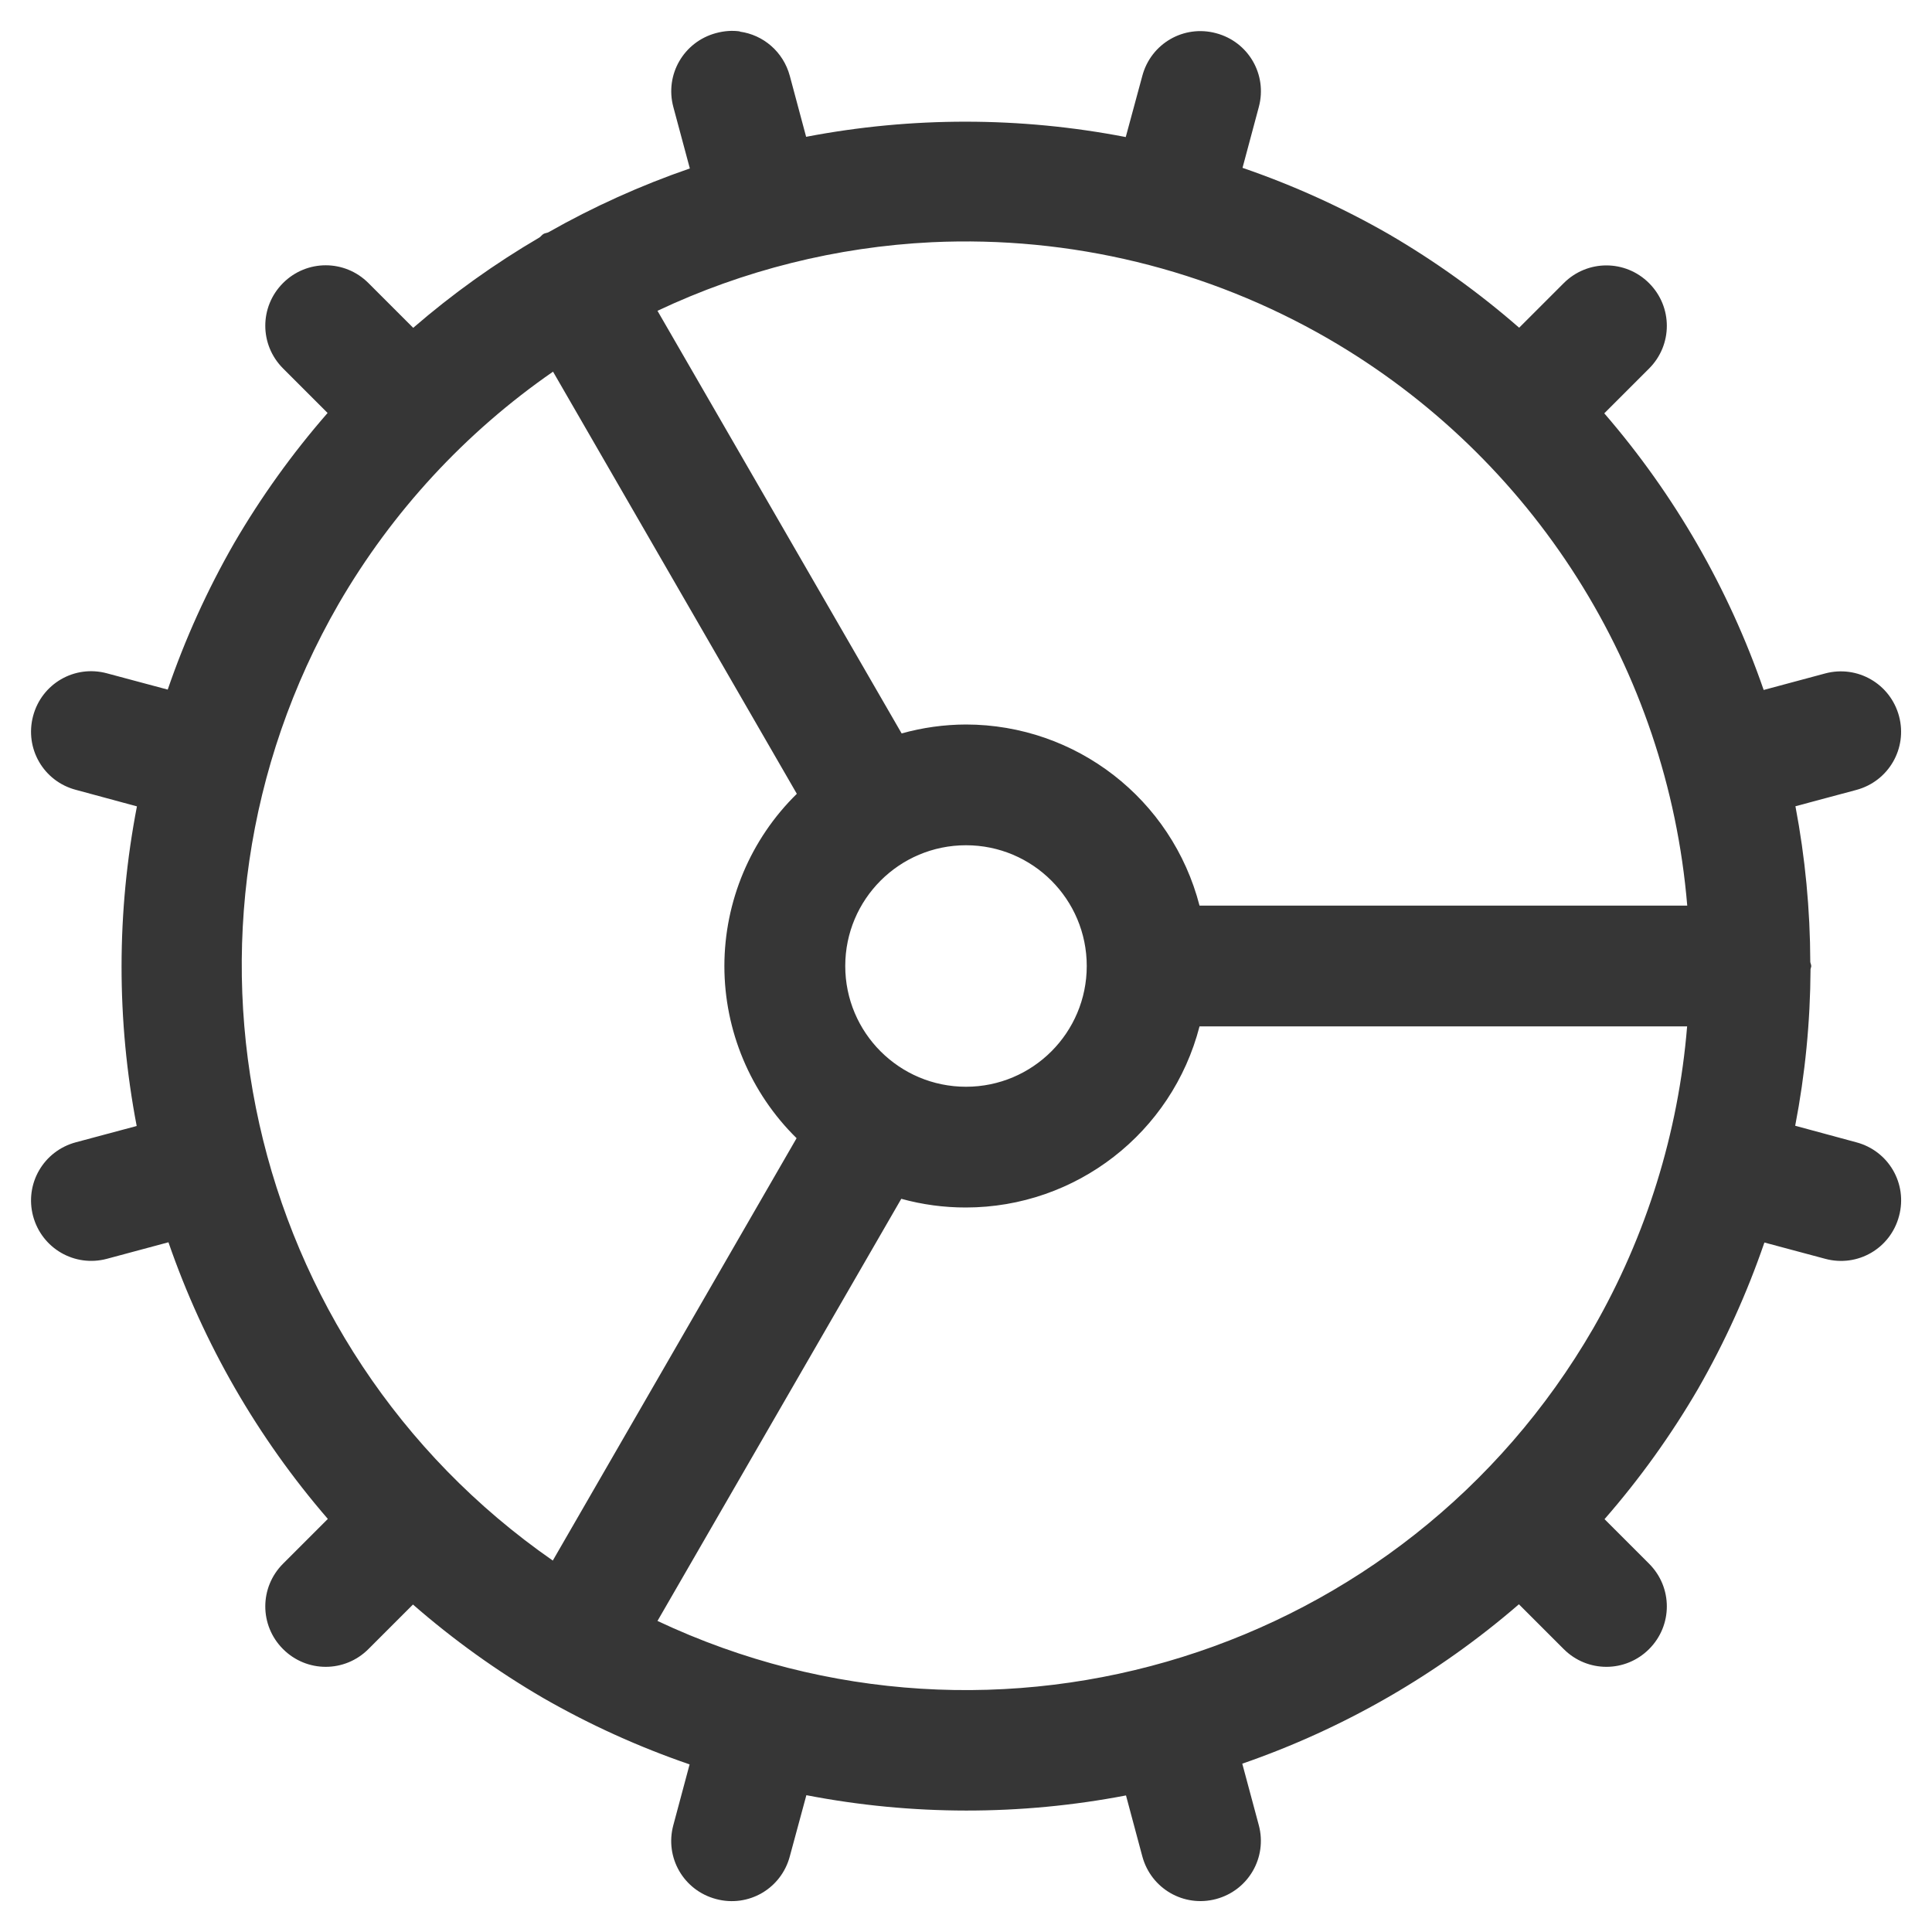
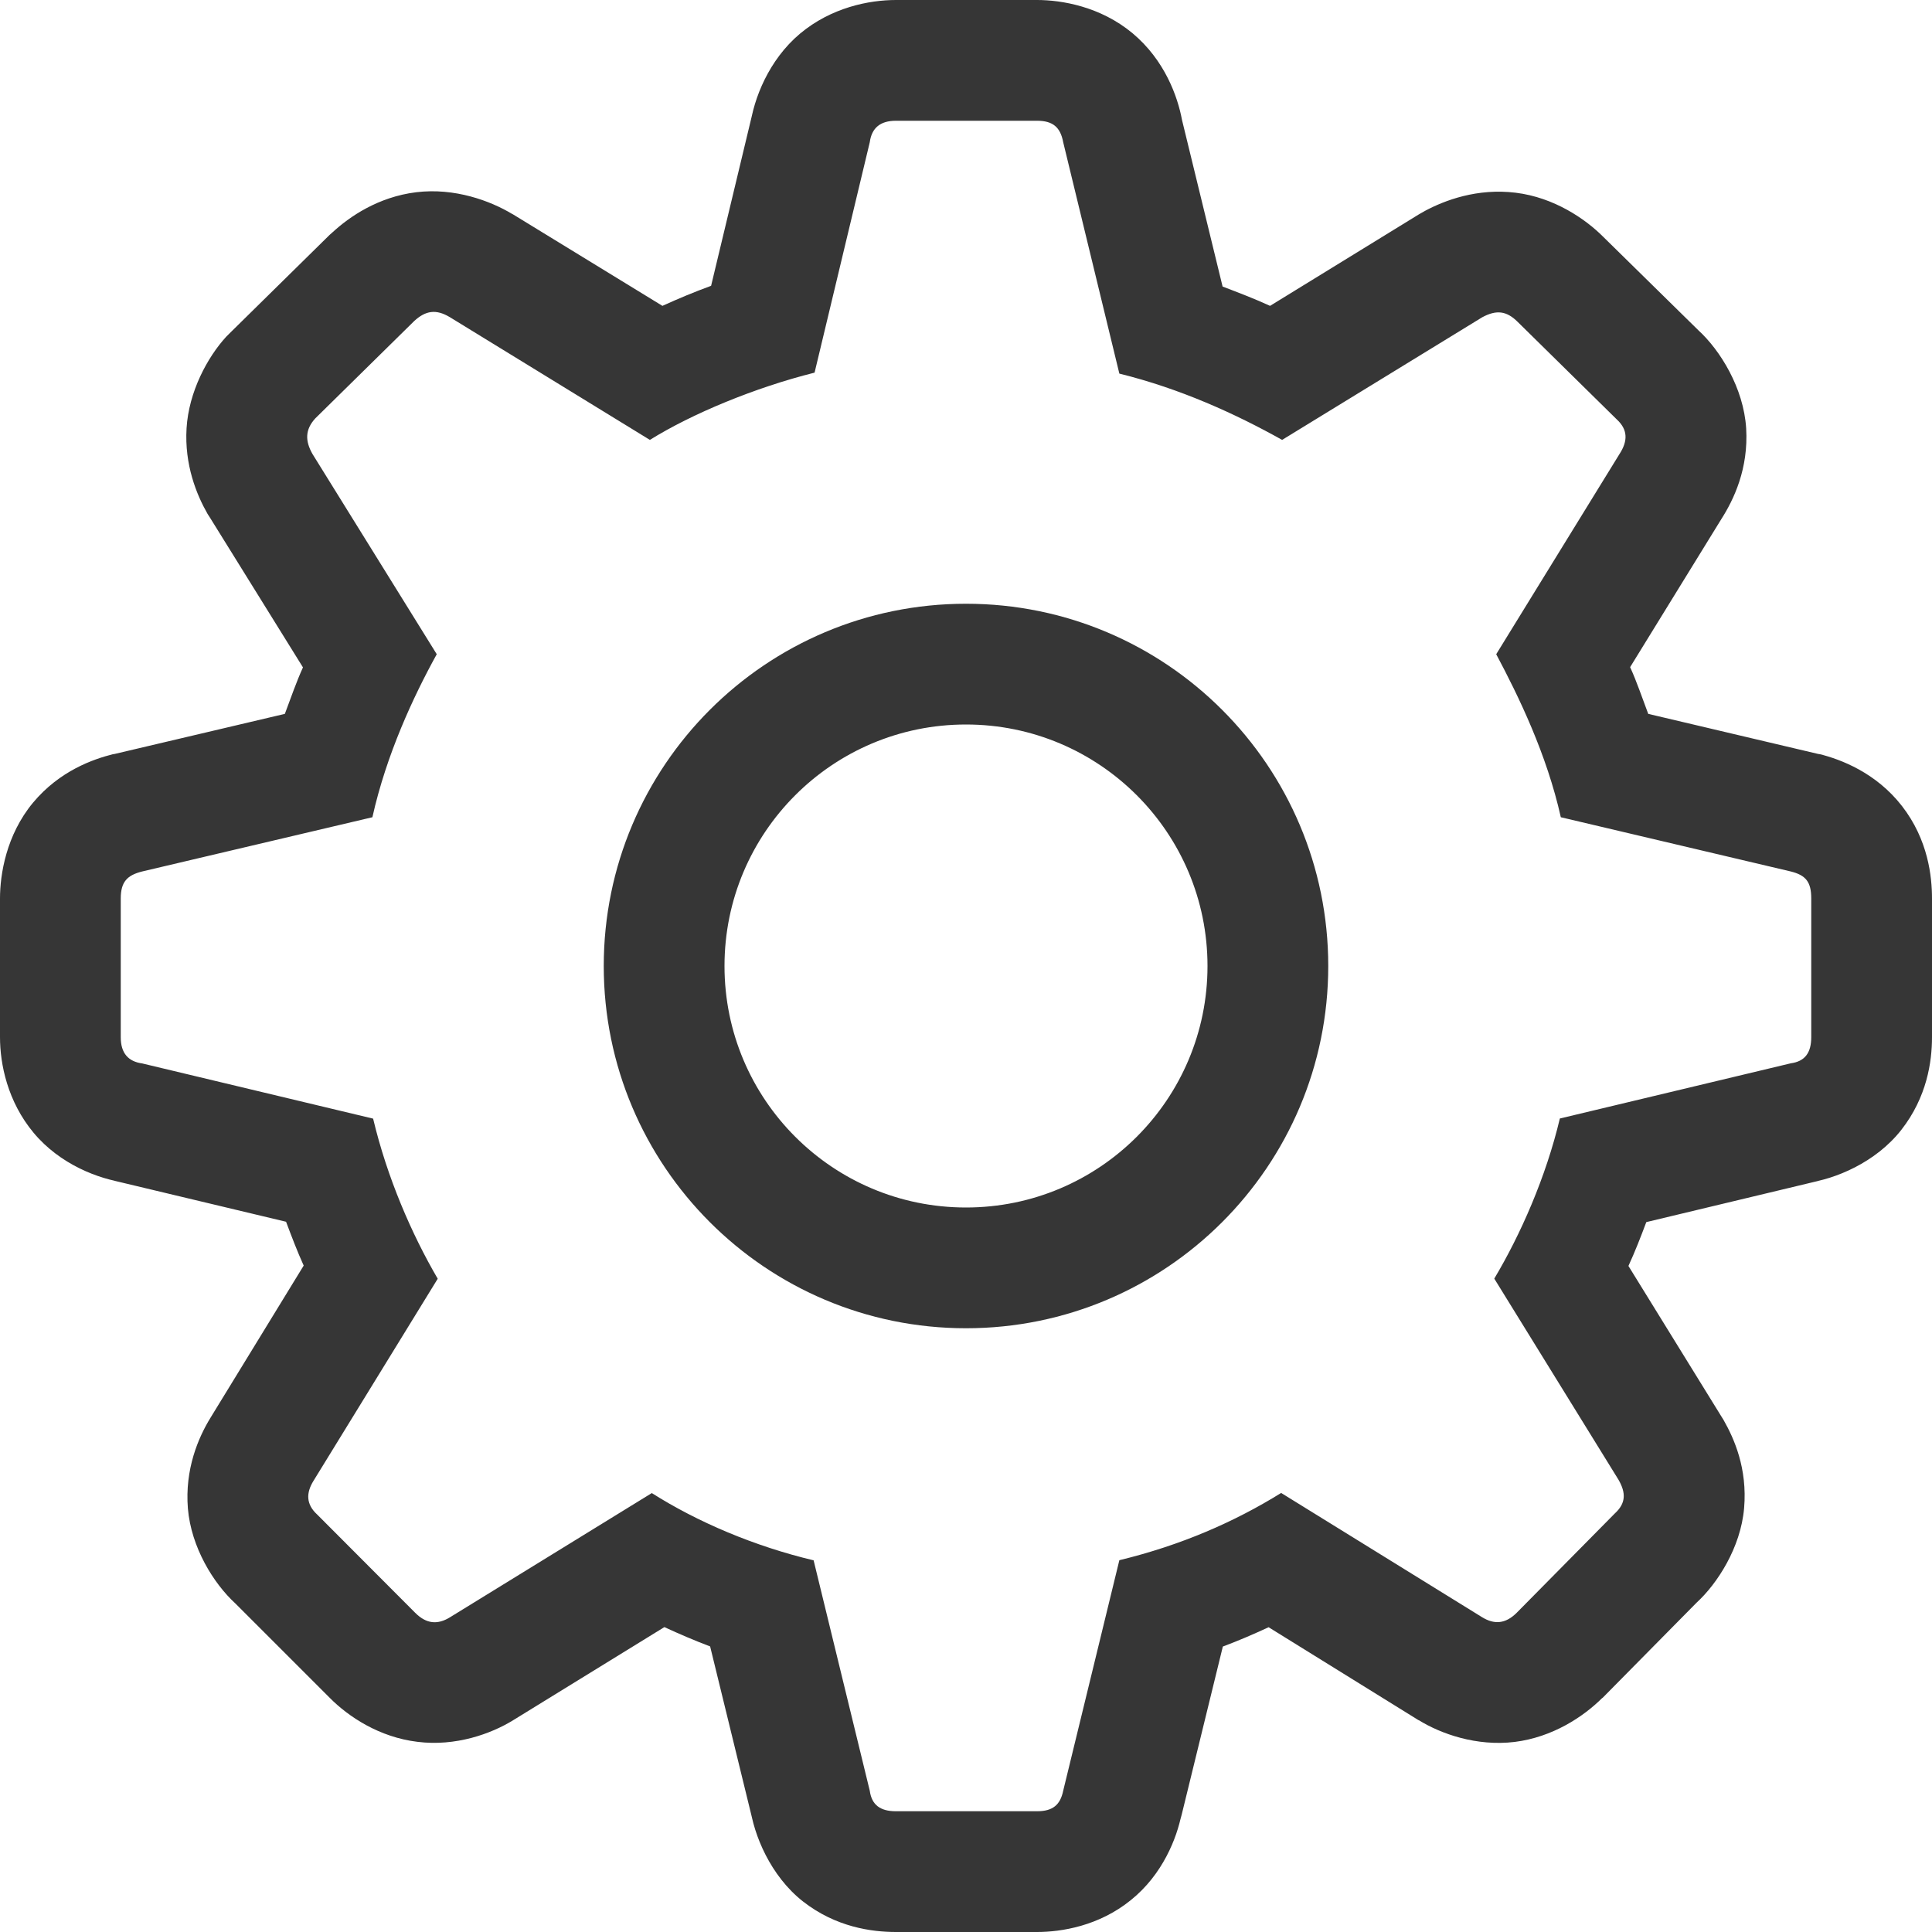
- <svg xmlns="http://www.w3.org/2000/svg" width="16" height="16" version="1.1">
-   <defs>
+ <svg xmlns="http://www.w3.org/2000/svg" width="16" height="16" version="1.1" id="svg1">
+   <defs id="defs1">
    <style id="current-color-scheme" type="text/css">.ColorScheme-Text { color:#363636; }</style>
  </defs>
-   <path class="ColorScheme-Text" d="m6.127 0.26c-0.064-0.009-0.13-0.004-0.197 0.014-0.268 0.072-0.425 0.344-0.354 0.611l0.137 0.51a7 7 0 0 0-1.172 0.529c-0.013 0.006-0.028 0.006-0.041 0.014-0.013 0.008-0.021 0.021-0.033 0.029a7 7 0 0 0-1.045 0.748l-0.371-0.371c-0.196-0.196-0.511-0.196-0.707 0s-0.196 0.511 0 0.707l0.369 0.369a7 7 0 0 0-0.775 1.08 7 7 0 0 0-0.549 1.211l-0.504-0.135c-0.268-0.072-0.54 0.086-0.611 0.354s0.086 0.54 0.354 0.611l0.506 0.137a7 7 0 0 0-0.002 2.647l-0.504 0.135c-0.268 0.072-0.425 0.344-0.354 0.611 0.072 0.268 0.344 0.425 0.611 0.354l0.51-0.137a7 7 0 0 0 1.32 2.291l-0.371 0.371c-0.196 0.196-0.196 0.511 0 0.707s0.511 0.196 0.707 0l0.369-0.369a7 7 0 0 0 1.08 0.775 7 7 0 0 0 1.211 0.549l-0.135 0.504c-0.072 0.268 0.086 0.54 0.354 0.611 0.268 0.072 0.54-0.086 0.611-0.354l0.137-0.506a7 7 0 0 0 2.647 0.002l0.135 0.504c0.072 0.268 0.344 0.425 0.611 0.354 0.268-0.072 0.425-0.344 0.354-0.611l-0.137-0.51a7 7 0 0 0 2.291-1.32l0.371 0.371c0.196 0.196 0.511 0.196 0.707 0s0.196-0.511 0-0.707l-0.369-0.369a7 7 0 0 0 0.775-1.08 7 7 0 0 0 0.549-1.211l0.504 0.135c0.268 0.072 0.54-0.086 0.611-0.354 0.072-0.268-0.086-0.54-0.354-0.611l-0.506-0.137a7 7 0 0 0 0.127-1.295c5.42e-4 -0.01 0.006-0.018 0.006-0.027 0-0.013-0.007-0.023-0.008-0.035a7 7 0 0 0-0.123-1.289l0.504-0.135c0.268-0.072 0.425-0.344 0.354-0.611-0.072-0.268-0.344-0.425-0.611-0.354l-0.51 0.137a7 7 0 0 0-1.32-2.291l0.371-0.371c0.196-0.196 0.196-0.511 0-0.707s-0.511-0.196-0.707 0l-0.369 0.369a7 7 0 0 0-1.08-0.775 7 7 0 0 0-1.211-0.549l0.135-0.504c0.072-0.268-0.086-0.54-0.354-0.611-0.268-0.072-0.54 0.086-0.611 0.354l-0.137 0.506a7 7 0 0 0-2.647-0.002l-0.135-0.504c-0.054-0.201-0.221-0.341-0.414-0.367zm1.59 1.746a6 6 0 0 1 3.283 0.799 6 6 0 0 1 2.973 4.695h-4.039a2 2 0 0 0-1.934-1.5 2 2 0 0 0-0.533 0.074l-2.022-3.5a6 6 0 0 1 2.272-0.568zm-3.137 1.072 2.019 3.496a2 2 0 0 0-0.6 1.426 2 2 0 0 0 0.598 1.426l-2.019 3.498a6 6 0 0 1-1.773-7.924 6 6 0 0 1 1.775-1.922zm3.42 3.922a1 1 0 0 1 1 1 1 1 0 0 1-1 1 1 1 0 0 1-1-1 1 1 0 0 1 1-1zm1.935 1.5h4.037a6 6 0 0 1-0.777 2.5 6 6 0 0 1-7.75 2.424l2.019-3.496a2 2 0 0 0 0.535 0.072 2 2 0 0 0 1.935-1.5z" fill="currentColor" />
+   <path id="path1-5" style="fill:#363636;fill-opacity:1;paint-order:fill markers stroke" d="M 7.42,0 C 7.197,0 6.884,0.062 6.625,0.279 6.366,0.497 6.242,0.817 6.211,1.047 L 6.23,0.945 5.889,2.367 C 5.749,2.418 5.618,2.473 5.486,2.533 L 4.248,1.775 a 1,1 0 0 0 -0.008,-0.004 C 4.062,1.664 3.766,1.553 3.447,1.592 3.129,1.631 2.892,1.797 2.756,1.922 A 1,1 0 0 0 2.73,1.945 L 1.91,2.752 a 1,1 0 0 0 -0.037,0.037 C 1.718,2.958 1.563,3.245 1.545,3.547 1.527,3.849 1.627,4.095 1.719,4.256 a 1,1 0 0 0 0.02,0.031 l 0.77,1.24 c -0.055,0.121 -0.099,0.249 -0.15,0.385 L 0.949,6.244 a 1,1 0 0 0 -0.014,0.002 C 0.774,6.287 0.496,6.381 0.273,6.648 0.051,6.916 0,7.242 0,7.441 v 1.148 c 0,0.223 0.062,0.533 0.279,0.793 0.217,0.26 0.536,0.383 0.766,0.414 l -0.1,-0.018 1.424,0.34 c 0.047,0.125 0.093,0.246 0.146,0.363 L 1.744,11.74 c -0.103,0.167 -0.214,0.429 -0.188,0.752 0.027,0.323 0.213,0.622 0.393,0.787 L 2.732,14.062 c 0.154,0.155 0.409,0.325 0.725,0.363 C 3.772,14.465 4.067,14.359 4.25,14.246 l 1.252,-0.771 c 0.124,0.057 0.249,0.111 0.379,0.16 l 0.35,1.432 -0.02,-0.105 c 0.031,0.233 0.169,0.573 0.439,0.785 C 6.921,15.959 7.217,16 7.42,16 h 1.168 c 0.203,0 0.513,-0.05 0.777,-0.264 0.265,-0.213 0.381,-0.515 0.42,-0.711 l -0.008,0.041 0.35,-1.43 c 0.131,-0.049 0.256,-0.103 0.379,-0.16 l 1.242,0.77 a 1,1 0 0 0 0.002,0 c 0.183,0.113 0.478,0.218 0.793,0.18 0.315,-0.039 0.57,-0.209 0.725,-0.363 a 1,1 0 0 0 0.004,-0.002 l 0.779,-0.789 c 0.169,-0.155 0.365,-0.454 0.393,-0.783 0.028,-0.329 -0.083,-0.576 -0.17,-0.729 a 1,1 0 0 0 -0.018,-0.029 L 13.486,10.484 c 0.054,-0.117 0.101,-0.238 0.148,-0.363 L 15.062,9.779 14.963,9.797 C 15.196,9.766 15.534,9.628 15.746,9.357 15.958,9.086 16,8.793 16,8.59 V 7.441 C 16,7.261 15.969,6.956 15.752,6.676 15.535,6.396 15.239,6.288 15.072,6.246 a 1,1 0 0 0 -0.014,-0.002 L 13.65,5.912 C 13.598,5.775 13.555,5.645 13.5,5.525 L 14.254,4.301 C 14.359,4.137 14.481,3.881 14.461,3.547 14.44,3.213 14.246,2.901 14.066,2.736 L 13.275,1.959 c -0.145,-0.145 -0.404,-0.324 -0.723,-0.363 -0.319,-0.039 -0.587,0.063 -0.75,0.15 a 1,1 0 0 0 -0.051,0.029 L 10.518,2.533 C 10.392,2.475 10.261,2.425 10.125,2.373 L 9.789,0.994 C 9.753,0.8 9.646,0.498 9.379,0.275 9.112,0.053 8.791,0 8.588,0 Z m 0,1 h 1.168 c 0.132,0 0.194,0.054 0.217,0.178 L 9.27,3.094 c 0.503,0.124 0.96,0.332 1.348,0.549 l 1.658,-1.016 c 0.116,-0.062 0.2,-0.054 0.293,0.039 l 0.82,0.807 c 0.093,0.085 0.093,0.179 0.023,0.287 l -1.021,1.658 c 0.186,0.349 0.419,0.83 0.535,1.35 l 1.904,0.449 C 14.954,7.248 15,7.302 15,7.441 v 1.148 c 0,0.132 -0.054,0.201 -0.17,0.217 l -1.912,0.457 c -0.116,0.488 -0.326,0.962 -0.543,1.326 l 1.029,1.666 c 0.062,0.108 0.062,0.194 -0.031,0.279 l -0.812,0.822 c -0.093,0.093 -0.186,0.099 -0.287,0.037 l -1.664,-1.029 c -0.387,0.24 -0.829,0.433 -1.34,0.557 L 8.805,14.83 C 8.781,14.946 8.72,15 8.588,15 H 7.42 C 7.288,15 7.219,14.946 7.203,14.83 L 6.738,12.922 C 6.25,12.806 5.778,12.606 5.398,12.365 l -1.672,1.029 c -0.101,0.062 -0.194,0.056 -0.287,-0.037 l -0.812,-0.814 c -0.093,-0.085 -0.093,-0.179 -0.031,-0.279 L 3.625,10.59 C 3.408,10.218 3.206,9.752 3.09,9.264 L 1.178,8.807 C 1.062,8.791 1,8.722 1,8.59 V 7.441 C 1,7.302 1.054,7.248 1.178,7.217 l 1.906,-0.449 C 3.2,6.248 3.424,5.767 3.617,5.418 L 2.588,3.76 c -0.062,-0.109 -0.062,-0.202 0.023,-0.295 l 0.82,-0.807 c 0.093,-0.085 0.179,-0.101 0.295,-0.031 l 1.656,1.016 C 5.731,3.426 6.251,3.21 6.746,3.086 L 7.203,1.178 C 7.219,1.061 7.288,1 7.42,1 Z M 8,5 A 3,3 0 0 0 5,8 3,3 0 0 0 8,11 3,3 0 0 0 11,8 3,3 0 0 0 8,5 Z M 8,6 A 2,2 0 0 1 10,8 2,2 0 0 1 8,10 2,2 0 0 1 6,8 2,2 0 0 1 8,6 Z" />
</svg>
